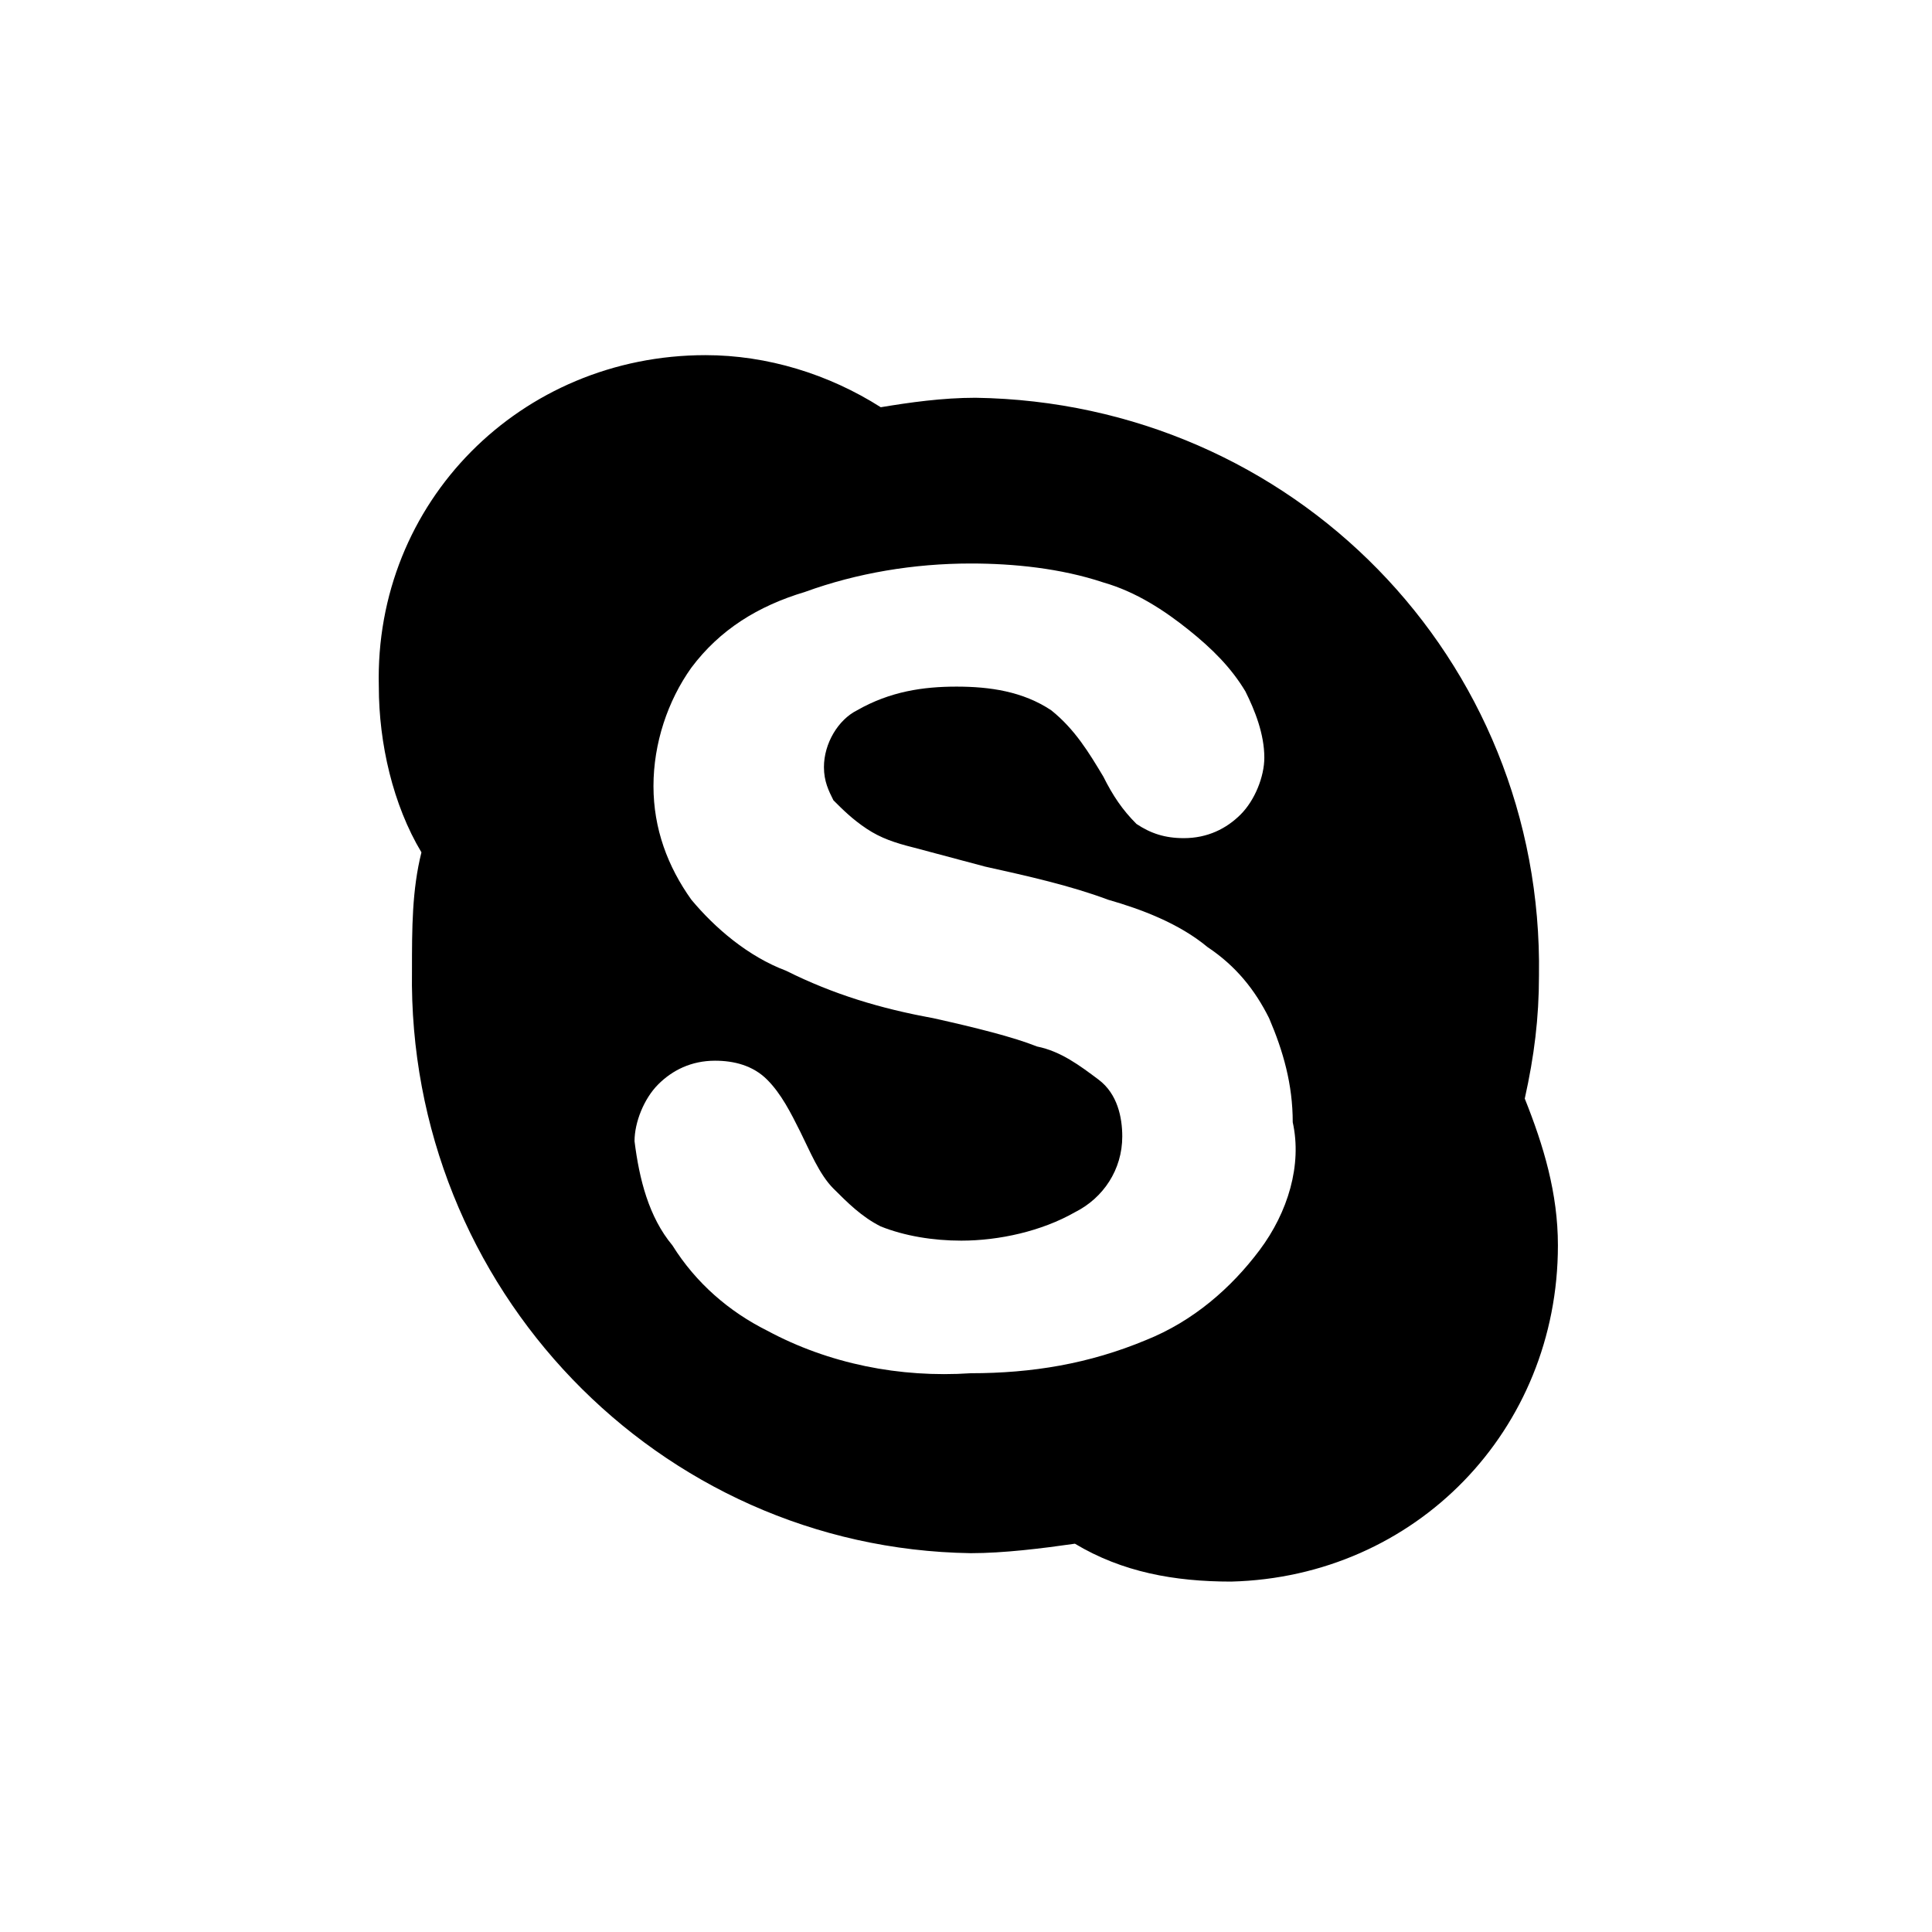
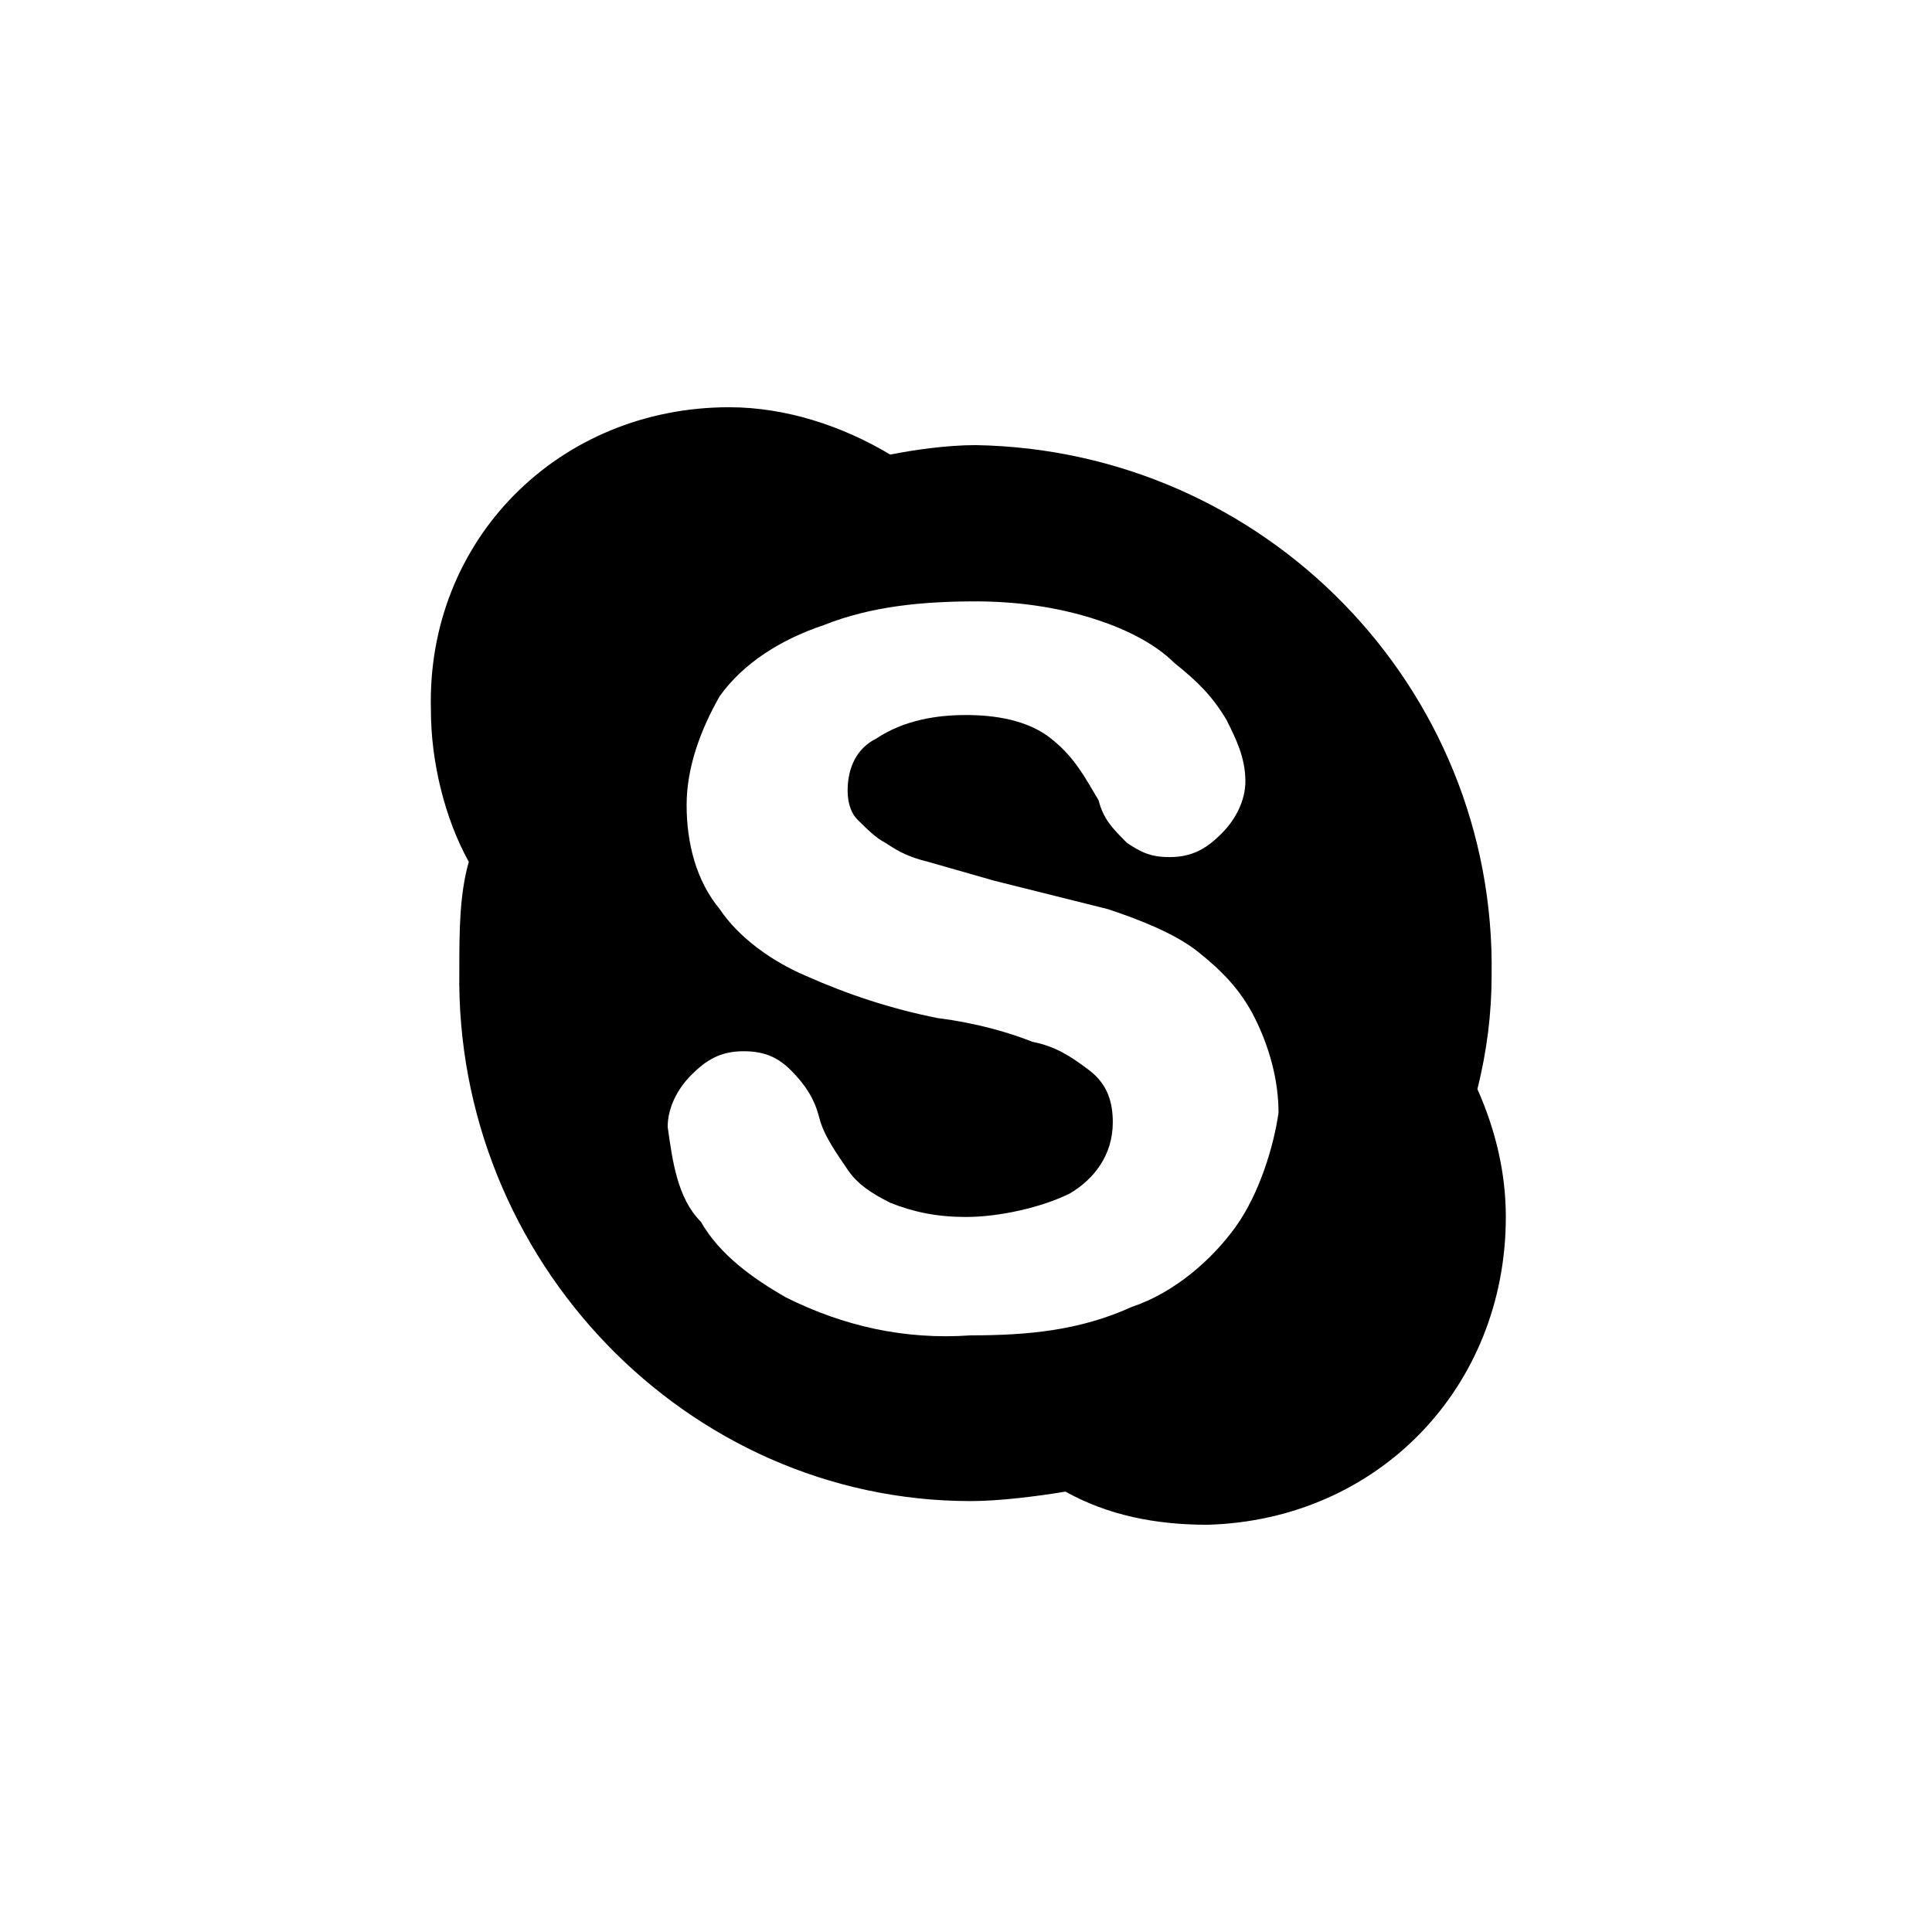
<svg xmlns="http://www.w3.org/2000/svg" version="1.1" id="Слой_1" x="0px" y="0px" viewBox="0 0 40.8 40.8" style="enable-background:new 0 0 40.8 40.8;" xml:space="preserve">
  <style type="text/css">
	.st0{fill:none;}
</style>
+   <path class="st0" d="M20.4,40.8L20.4,40.8C9.1,40.8,0,31.7,0,20.4l0,0C0,9.1,9.1,0,20.4,0l0,0c11.3,0,20.4,9.1,20.4,20.4l0,0  C40.8,31.7,31.7,40.8,20.4,40.8z" />
  <g id="Слой_2_1_">
    <g id="Слой_1-2">
-       <path d="M32.2,23.2c0.2-0.9,0.3-1.7,0.3-2.6c0.1-6.7-5.2-12.1-11.9-12.2c-0.7,0-1.4,0.1-2,0.2c-1.1-0.7-2.4-1.1-3.7-1.1    C11,7.5,7.9,10.6,8,14.5c0,1.2,0.3,2.5,0.9,3.5c-0.2,0.8-0.2,1.6-0.2,2.5c-0.1,6.7,5.2,12.2,11.8,12.3c0,0,0,0,0,0    c0.7,0,1.5-0.1,2.2-0.2c1,0.6,2.1,0.8,3.3,0.8c3.9-0.1,6.9-3.2,6.9-7.1C32.9,25.2,32.6,24.2,32.2,23.2z M26.6,26.4    c-0.6,0.8-1.4,1.5-2.4,1.9c-1.2,0.5-2.4,0.7-3.7,0.7c-1.5,0.1-3-0.2-4.3-0.9c-0.8-0.4-1.5-1-2-1.8c-0.5-0.6-0.7-1.4-0.8-2.2    c0-0.4,0.2-0.9,0.5-1.2c0.3-0.3,0.7-0.5,1.2-0.5c0.4,0,0.8,0.1,1.1,0.4c0.3,0.3,0.5,0.7,0.7,1.1c0.2,0.4,0.4,0.9,0.7,1.2    c0.3,0.3,0.6,0.6,1,0.8c0.5,0.2,1.1,0.3,1.7,0.3c0.8,0,1.7-0.2,2.4-0.6c0.6-0.3,1-0.9,1-1.6c0-0.4-0.1-0.9-0.5-1.2    c-0.4-0.3-0.8-0.6-1.3-0.7c-0.5-0.2-1.3-0.4-2.2-0.6c-1.1-0.2-2.1-0.5-3.1-1c-0.8-0.3-1.5-0.9-2-1.5c-0.5-0.7-0.8-1.5-0.8-2.4    c0-0.9,0.3-1.8,0.8-2.5c0.6-0.8,1.4-1.3,2.4-1.6c1.1-0.4,2.3-0.6,3.5-0.6c0.9,0,1.9,0.1,2.8,0.4c0.7,0.2,1.3,0.6,1.8,1    c0.5,0.4,0.9,0.8,1.2,1.3c0.2,0.4,0.4,0.9,0.4,1.4c0,0.4-0.2,0.9-0.5,1.2c-0.3,0.3-0.7,0.5-1.2,0.5c-0.4,0-0.7-0.1-1-0.3    c-0.3-0.3-0.5-0.6-0.7-1c-0.3-0.5-0.6-1-1.1-1.4c-0.6-0.4-1.3-0.5-2-0.5c-0.7,0-1.4,0.1-2.1,0.5c-0.4,0.2-0.7,0.7-0.7,1.2    c0,0.3,0.1,0.5,0.2,0.7c0.2,0.2,0.4,0.4,0.7,0.6c0.3,0.2,0.6,0.3,1,0.4l1.5,0.4c0.9,0.2,1.8,0.4,2.6,0.7c0.7,0.2,1.5,0.5,2.1,1    c0.6,0.4,1,0.9,1.3,1.5c0.3,0.7,0.5,1.4,0.5,2.2C27.5,24.6,27.2,25.6,26.6,26.4z" />
+       <path d="M31.2,23c0.2-0.8,0.3-1.6,0.3-2.4c0.1-6.1-4.8-11.1-10.9-11.2c-0.6,0-1.3,0.1-1.8,0.2c-1-0.6-2.2-1-3.4-1    c-3.6,0-6.4,2.8-6.3,6.4c0,1.1,0.3,2.3,0.8,3.2c-0.2,0.7-0.2,1.5-0.2,2.3c-0.1,6.1,4.8,11.2,10.8,11.2l0,0c0.6,0,1.4-0.1,2-0.2    c0.9,0.5,1.9,0.7,3,0.7c3.6-0.1,6.3-2.9,6.3-6.5C31.8,24.8,31.6,23.9,31.2,23z M26.1,25.9c-0.5,0.7-1.3,1.4-2.2,1.7    c-1.1,0.5-2.2,0.6-3.4,0.6c-1.4,0.1-2.7-0.2-3.9-0.8c-0.7-0.4-1.4-0.9-1.8-1.6c-0.5-0.5-0.6-1.3-0.7-2c0-0.4,0.2-0.8,0.5-1.1    c0.3-0.3,0.6-0.5,1.1-0.5c0.4,0,0.7,0.1,1,0.4c0.3,0.3,0.5,0.6,0.6,1s0.4,0.8,0.6,1.1s0.5,0.5,0.9,0.7c0.5,0.2,1,0.3,1.6,0.3    c0.7,0,1.6-0.2,2.2-0.5c0.5-0.3,0.9-0.8,0.9-1.5c0-0.4-0.1-0.8-0.5-1.1c-0.4-0.3-0.7-0.5-1.2-0.6c-0.5-0.2-1.2-0.4-2-0.5    c-1-0.2-1.9-0.5-2.8-0.9c-0.7-0.3-1.4-0.8-1.8-1.4c-0.5-0.6-0.7-1.4-0.7-2.2s0.3-1.6,0.7-2.3c0.5-0.7,1.3-1.2,2.2-1.5    c1-0.4,2.1-0.5,3.2-0.5c0.8,0,1.7,0.1,2.6,0.4c0.6,0.2,1.2,0.5,1.6,0.9c0.5,0.4,0.8,0.7,1.1,1.2c0.2,0.4,0.4,0.8,0.4,1.3    c0,0.4-0.2,0.8-0.5,1.1c-0.3,0.3-0.6,0.5-1.1,0.5c-0.4,0-0.6-0.1-0.9-0.3c-0.3-0.3-0.5-0.5-0.6-0.9c-0.3-0.5-0.5-0.9-1-1.3    c-0.5-0.4-1.2-0.5-1.8-0.5s-1.3,0.1-1.9,0.5c-0.4,0.2-0.6,0.6-0.6,1.1c0,0.3,0.1,0.5,0.2,0.6c0.2,0.2,0.4,0.4,0.6,0.5    c0.3,0.2,0.5,0.3,0.9,0.4l1.4,0.4c0.8,0.2,1.6,0.4,2.4,0.6c0.6,0.2,1.4,0.5,1.9,0.9c0.5,0.4,0.9,0.8,1.2,1.4    c0.3,0.6,0.5,1.3,0.5,2C26.9,24.2,26.6,25.2,26.1,25.9z" />
    </g>
  </g>
-   <path class="st0" d="M20.4,40.8L20.4,40.8C9.1,40.8,0,31.7,0,20.4v0C0,9.1,9.1,0,20.4,0h0c11.3,0,20.4,9.1,20.4,20.4v0  C40.8,31.7,31.7,40.8,20.4,40.8z" />
</svg>
